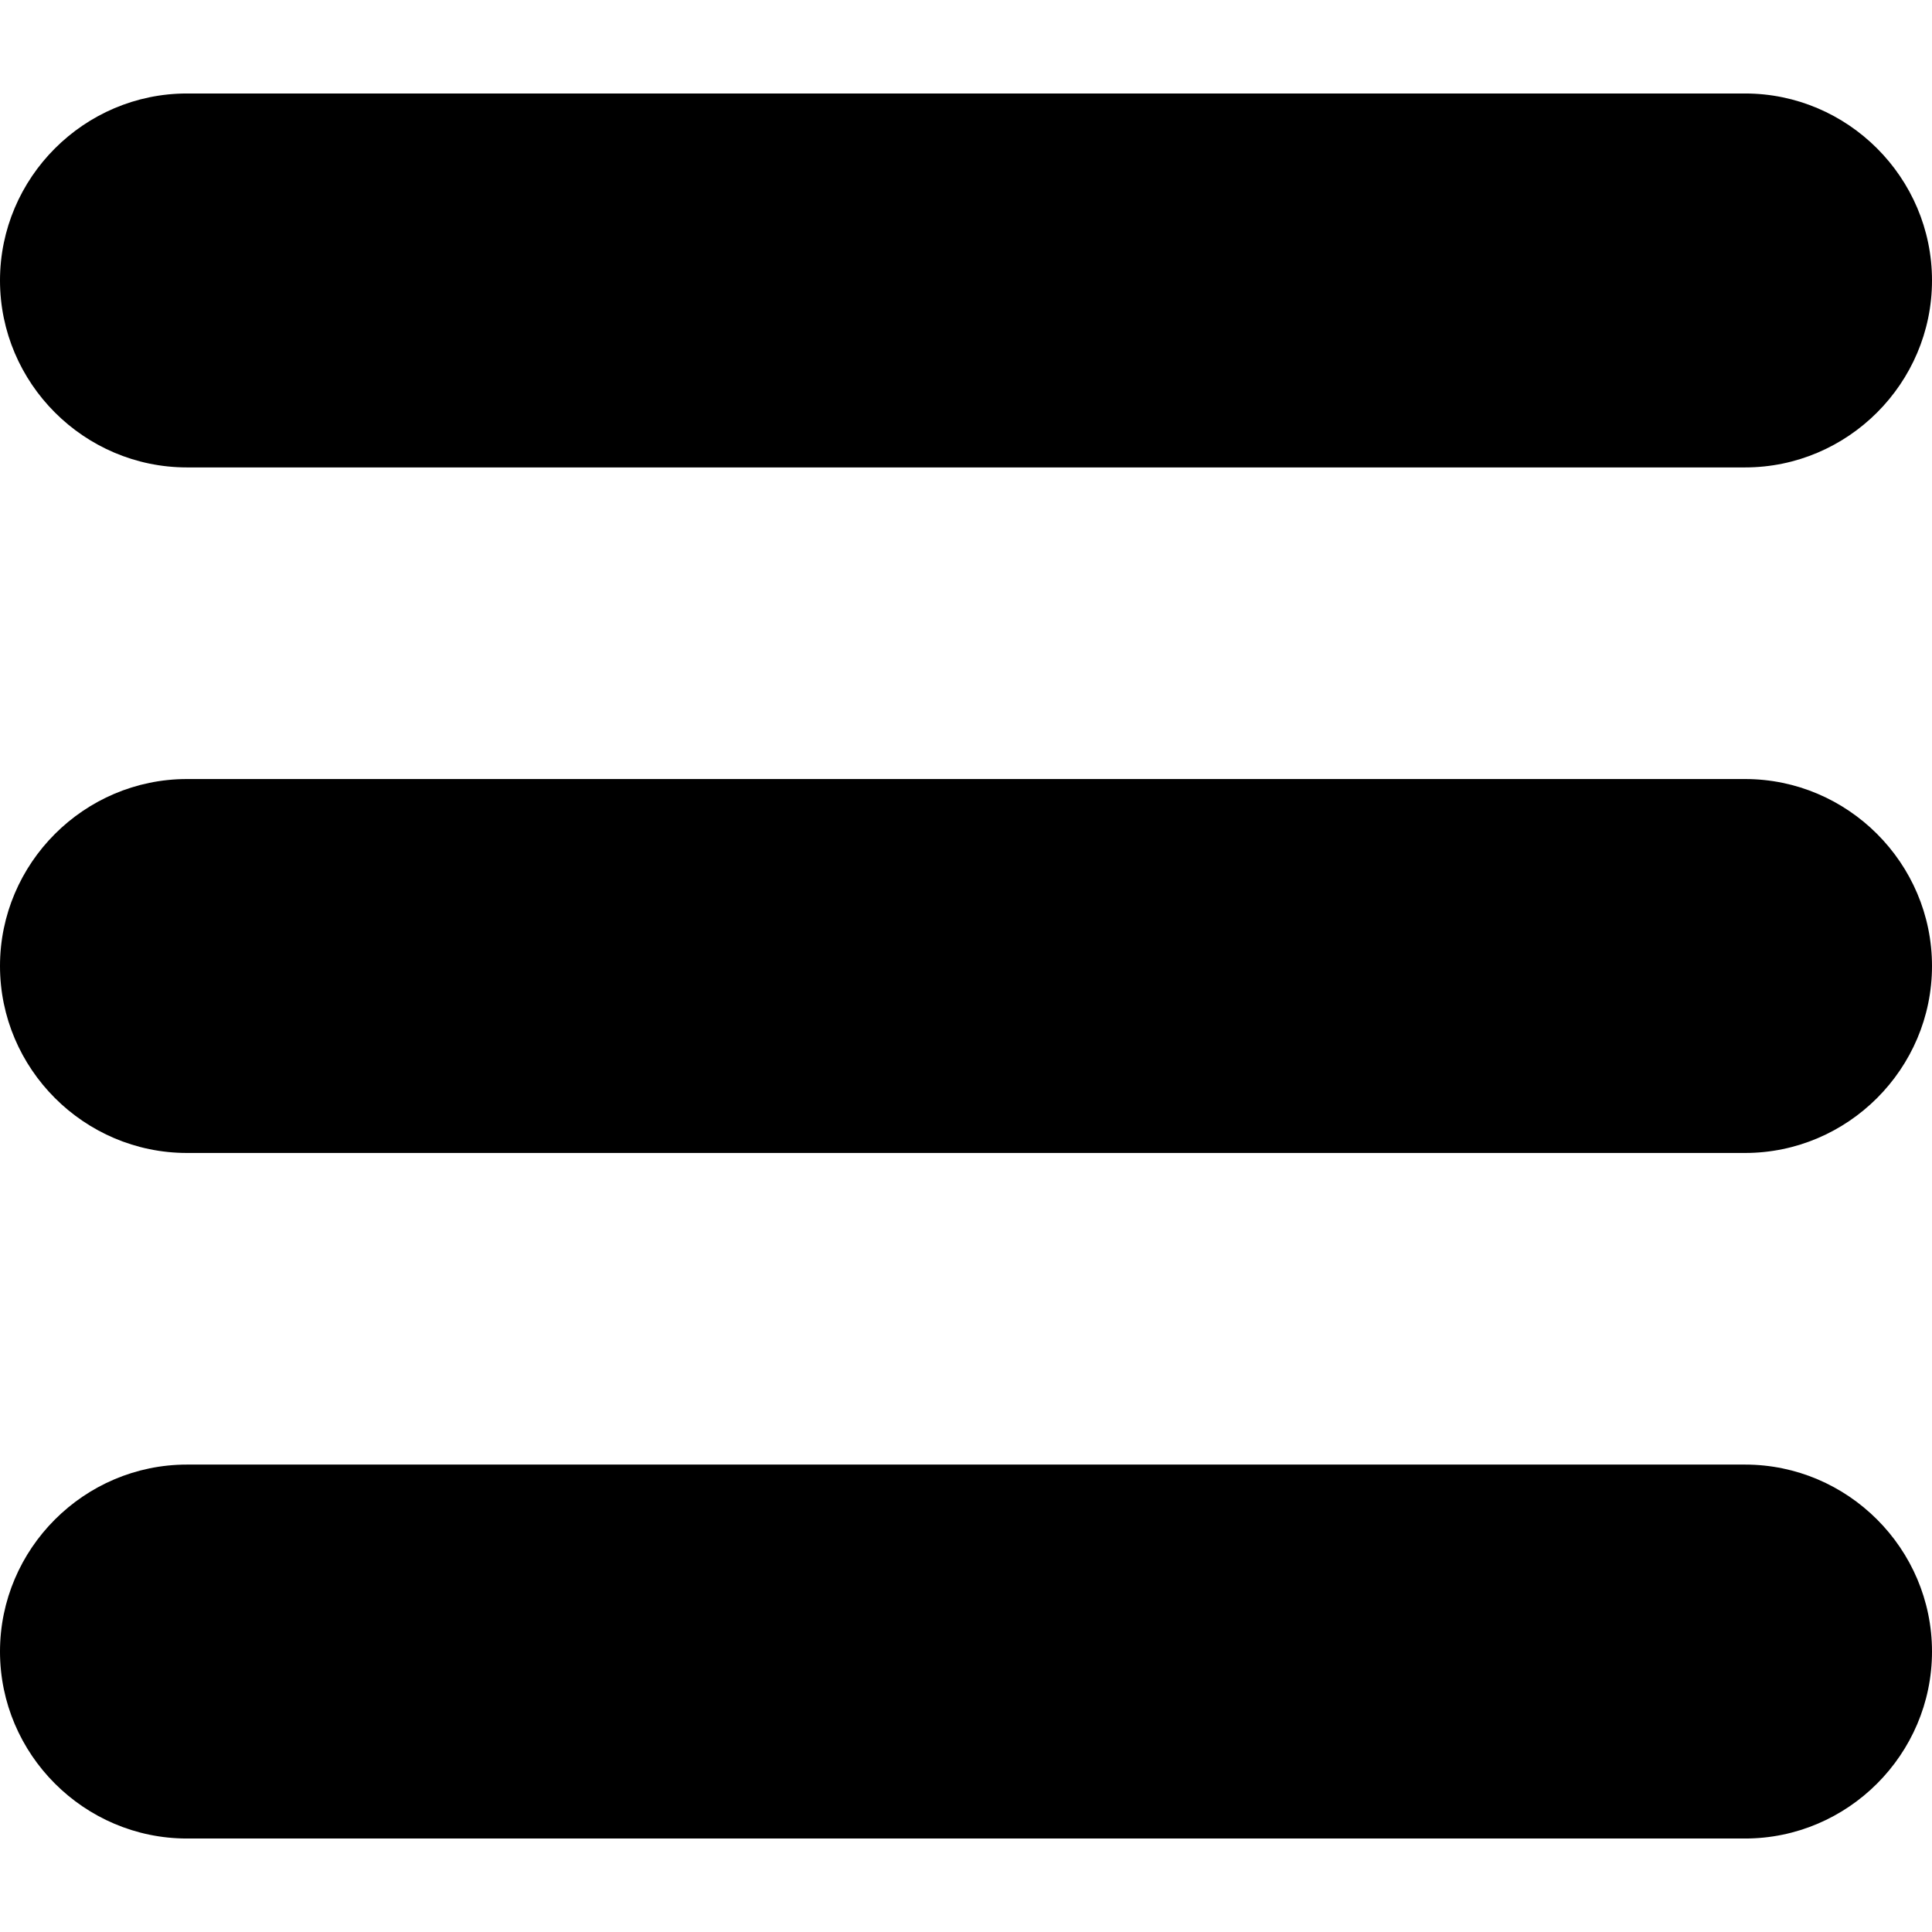
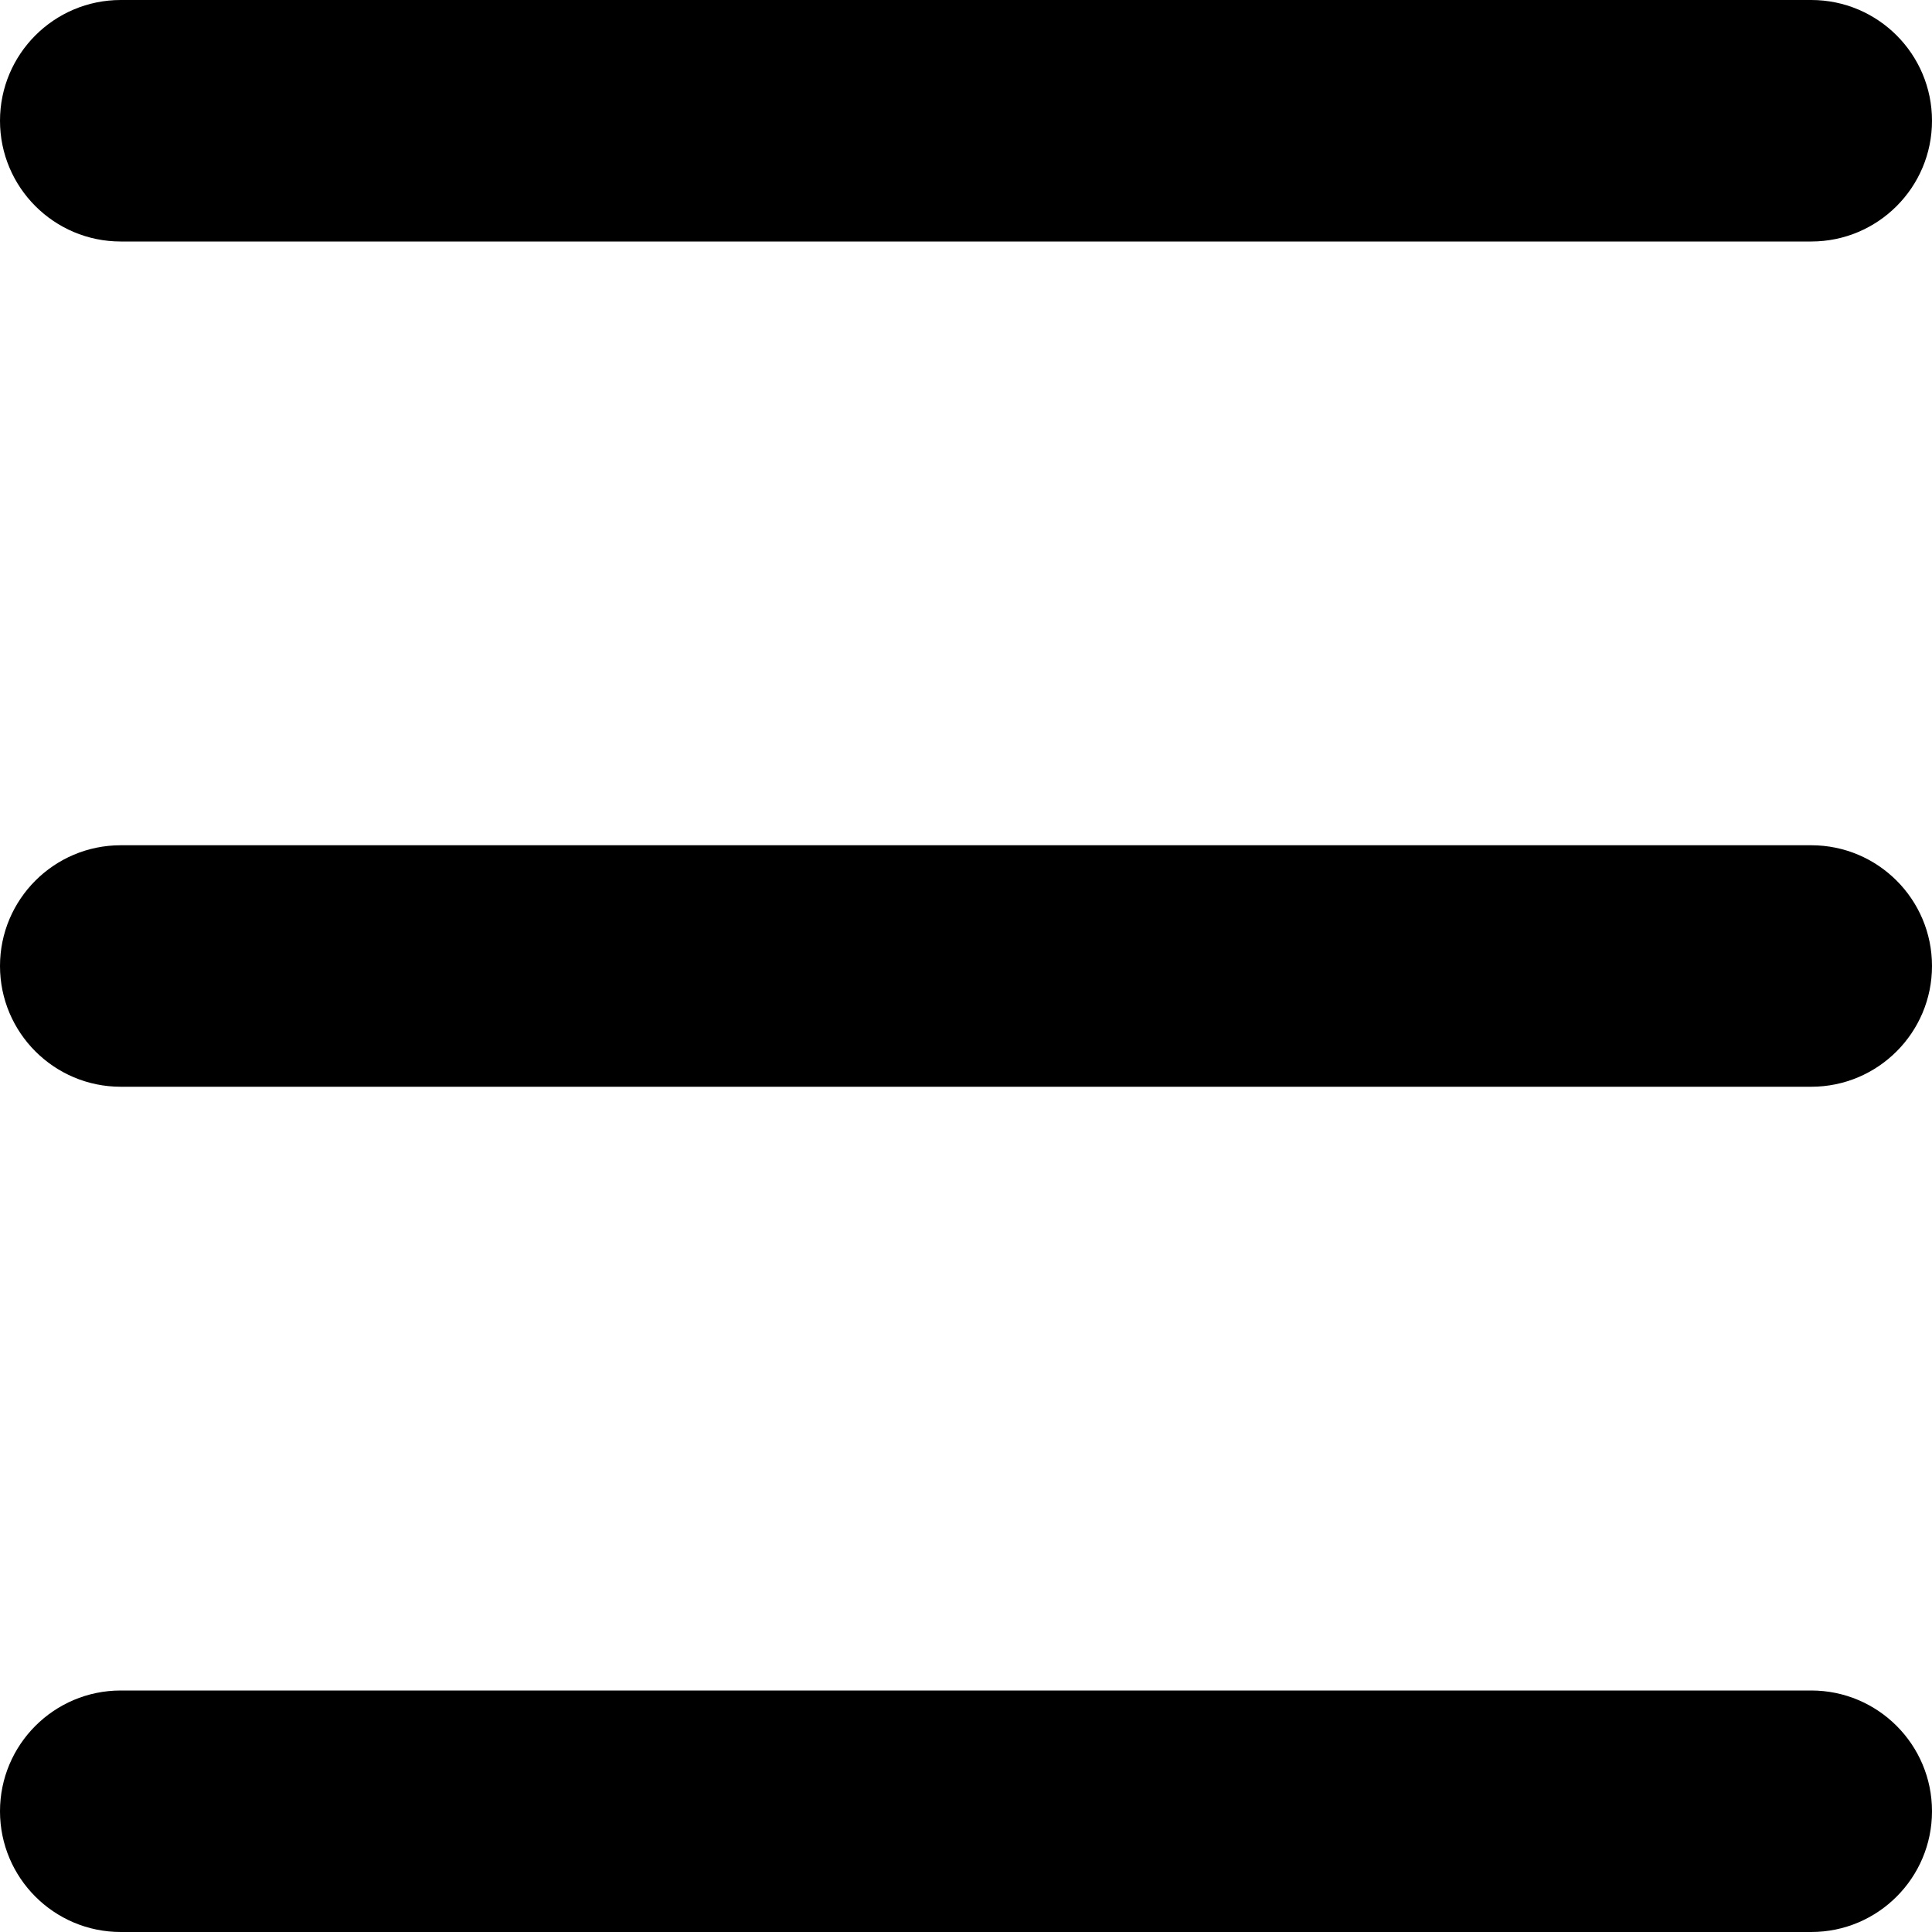
- <svg xmlns="http://www.w3.org/2000/svg" version="1.1" viewBox="0 0 124 124" xml:space="preserve">
-   <g>
-     <path d="M112,6H12C5.4,6,0,11.4,0,18s5.4,12,12,12h100c6.6,0,12-5.4,12-12S118.6,6,112,6z" />
-     <path d="M112,50H12C5.4,50,0,55.4,0,62c0,6.6,5.4,12,12,12h100c6.6,0,12-5.4,12-12C124,55.4,118.6,50,112,50z" />
-     <path d="M112,94H12c-6.6,0-12,5.4-12,12s5.4,12,12,12h100c6.6,0,12-5.4,12-12S118.6,94,112,94z" />
-   </g>
+ <svg xmlns="http://www.w3.org/2000/svg" viewBox="0 0 512 512">
+   <path class="lexicon-icon-outline bars-line-top" d="M480 64h-448c-17.664 0-32-14.336-32-32v0c0-17.664 14.336-32 32-32h448c17.664 0 32 14.336 32 32v0c0 17.664-14.336 32-32 32z" />
+   <path class="lexicon-icon-outline bars-line-middle" d="M480 288h-448c-17.664 0-32-14.336-32-32v0c0-17.664 14.336-32 32-32h448c17.664 0 32 14.336 32 32v0c0 17.664-14.336 32-32 32z" />
+   <path class="lexicon-icon-outline bars-line-bottom" d="M480 512h-448c-17.664 0-32-14.336-32-32v0c0-17.664 14.336-32 32-32h448c17.664 0 32 14.336 32 32v0c0 17.664-14.336 32-32 32z" />
</svg>
